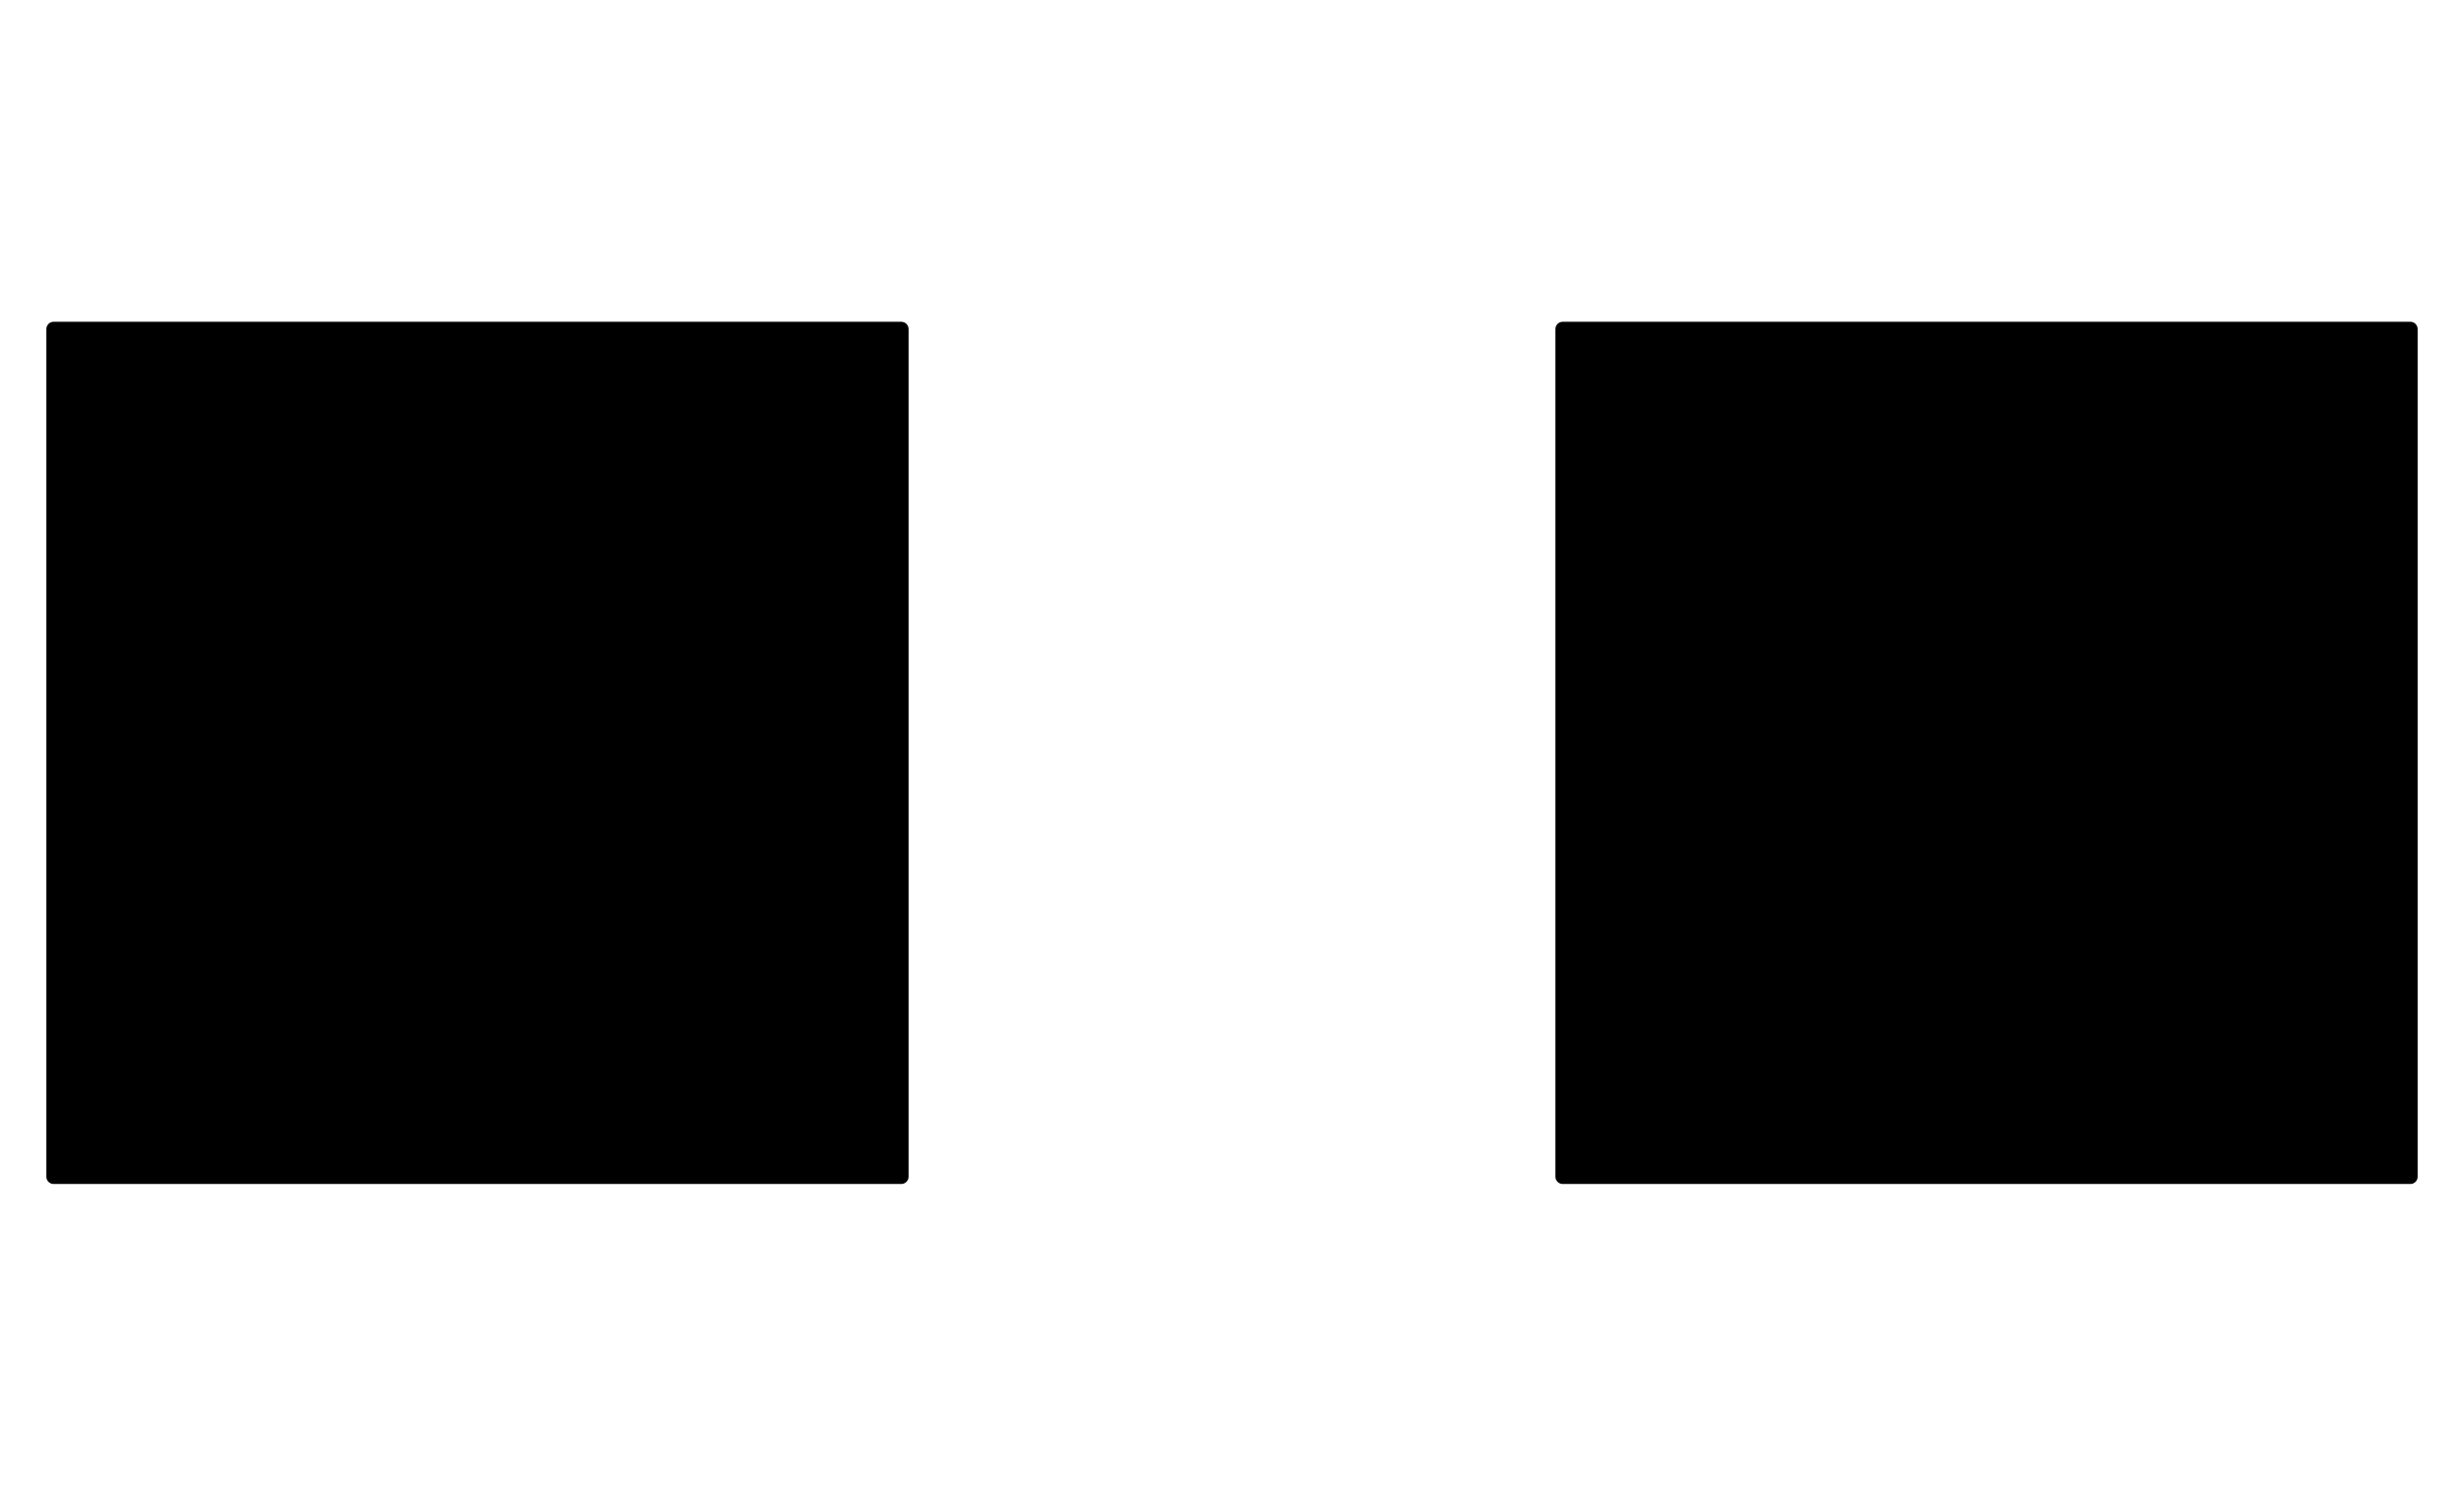
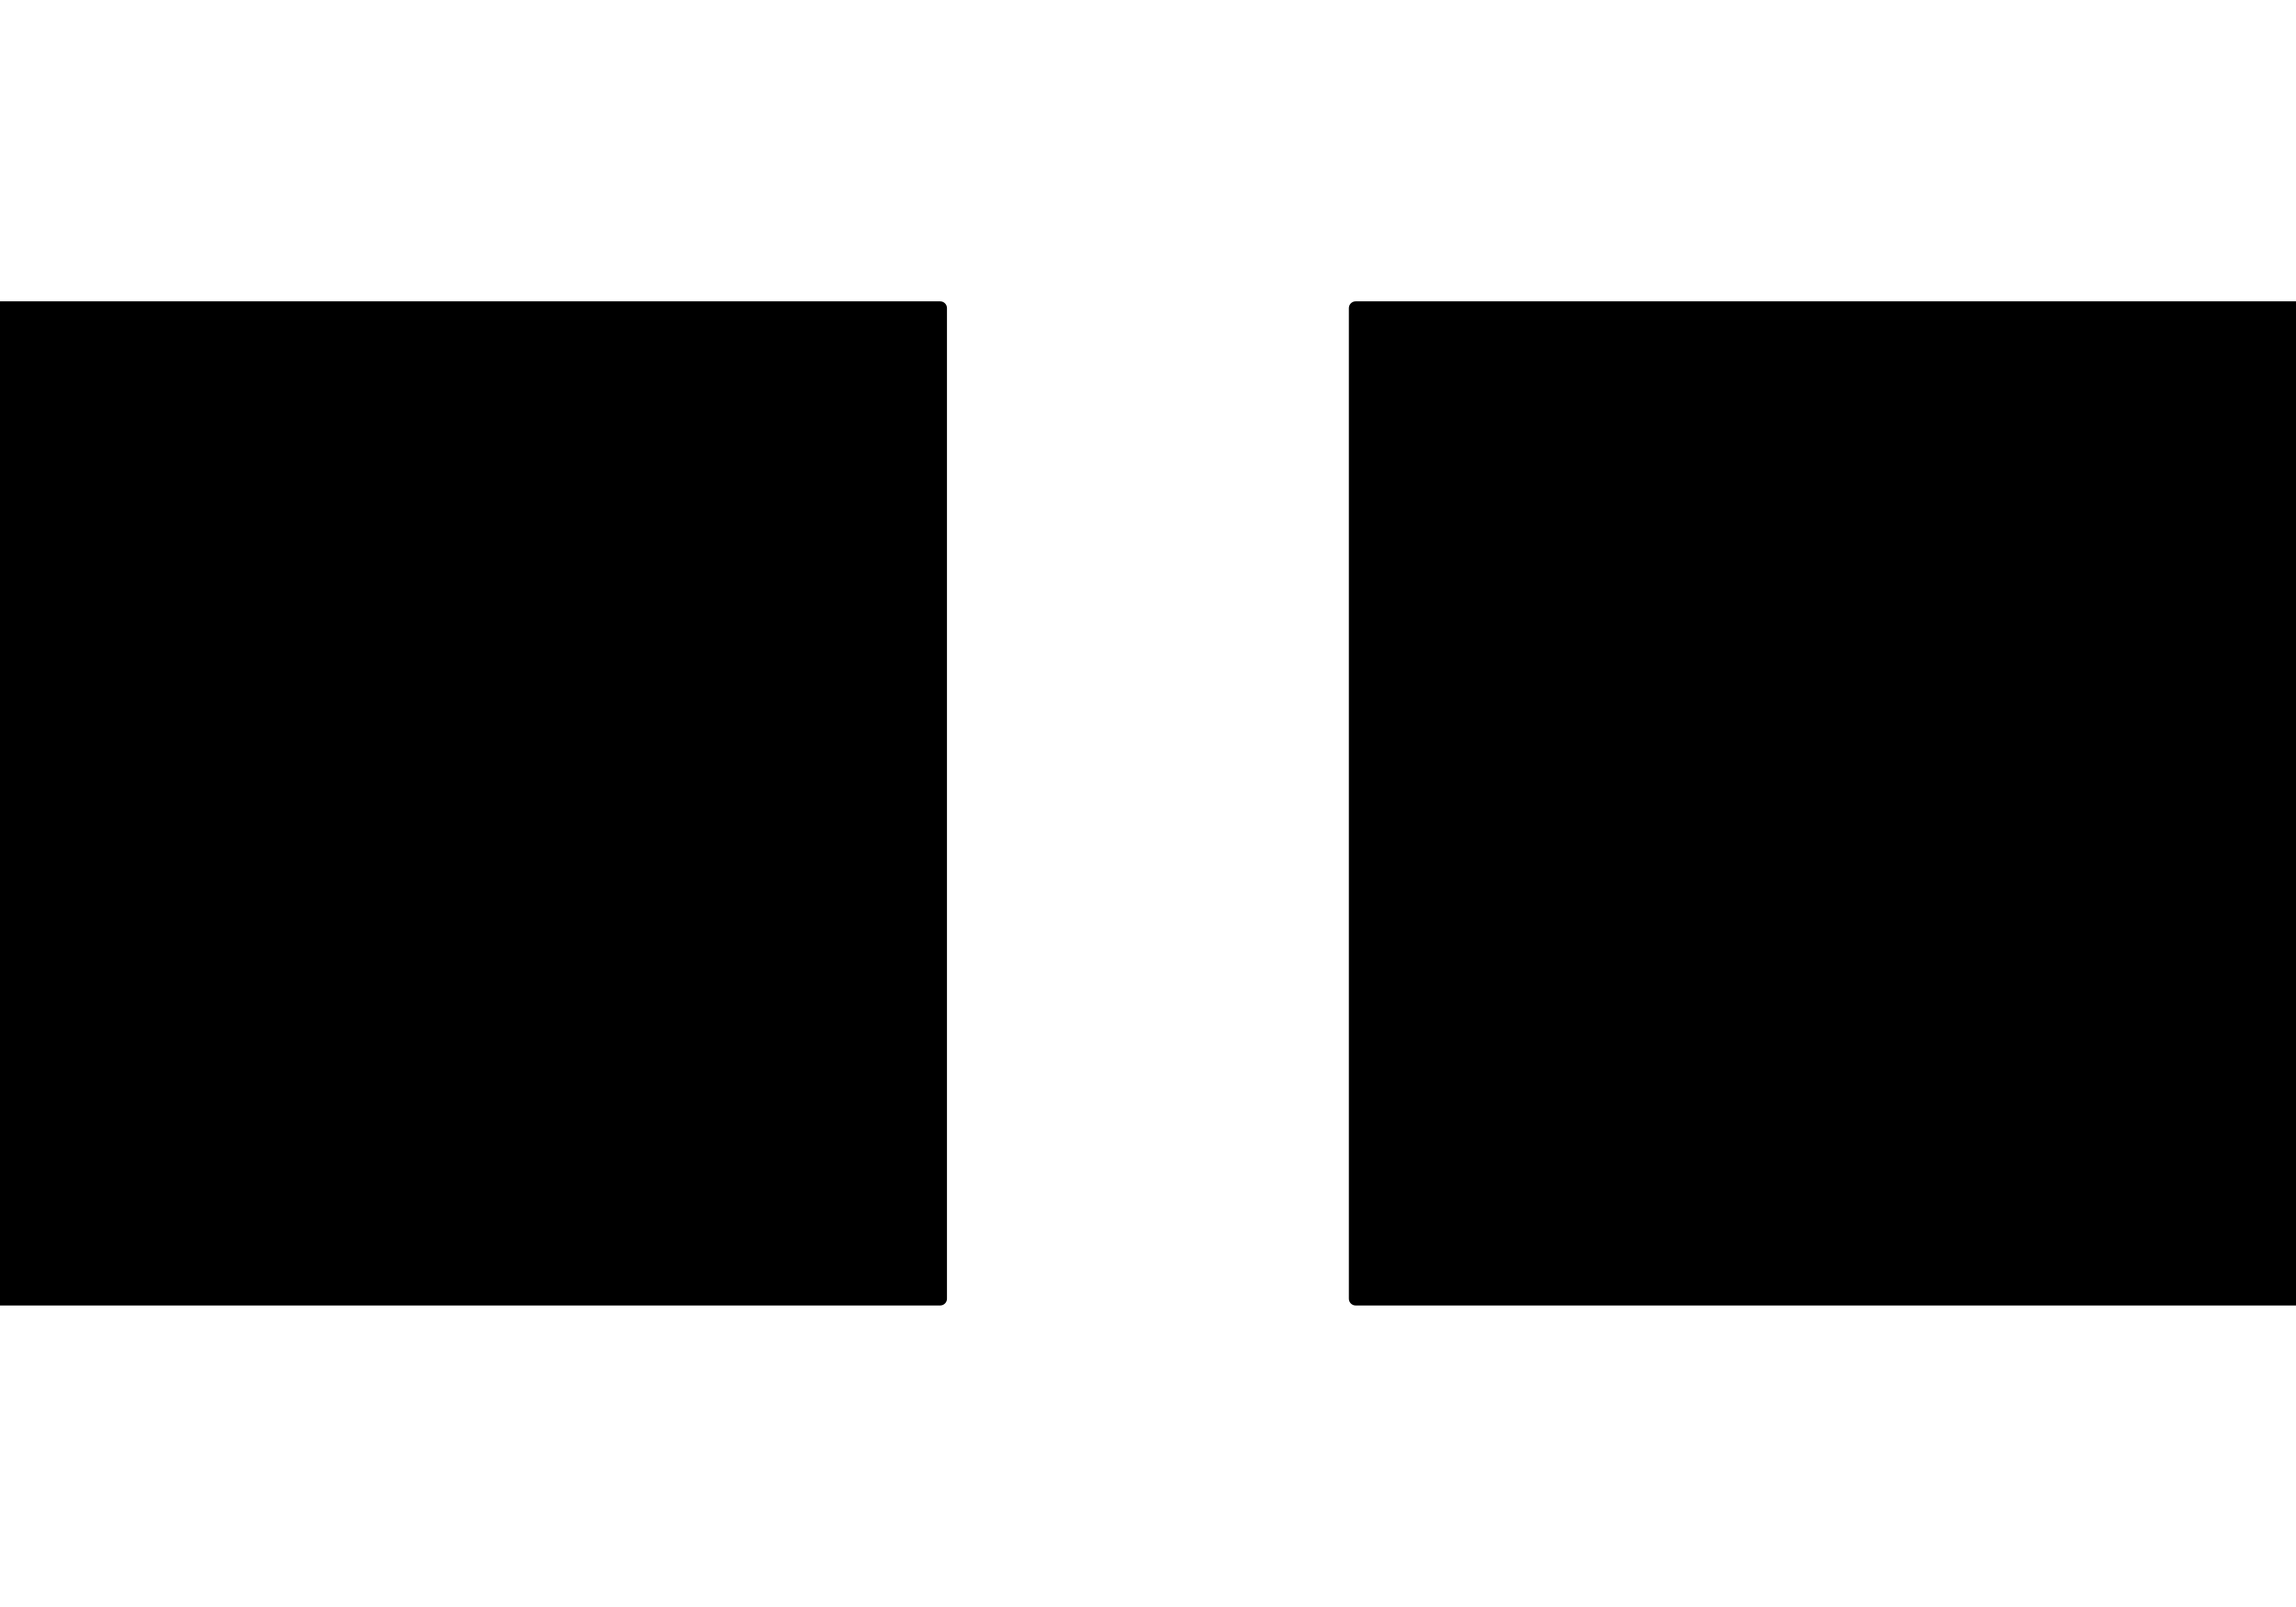
- <svg xmlns="http://www.w3.org/2000/svg" width="1350" height="825" viewBox="0 0 1350 825">
-   <rect width="1350" height="825" fill="black" />
-   <rect x="-210.8" y="-119.0" width="1771.6" height="1063.0" rx="12" ry="12" fill="white" />
-   <rect x="25.4" y="176.3" width="472.4" height="472.4" rx="4" ry="4" fill="black" />
-   <rect x="852.2" y="176.3" width="472.4" height="472.4" rx="4" ry="4" fill="black" />
+ <svg xmlns="http://www.w3.org/2000/svg" width="1350" height="945" viewBox="0 0 1350 945">
+   <rect width="1350" height="945" fill="black" />
+   <rect x="-210.8" y="-59.0" width="1771.6" height="1063.0" rx="12" ry="12" fill="white" />
+   <rect x="-33.7" y="177.2" width="590.5" height="590.5" rx="4" fill="black" />
+   <rect x="793.1" y="177.2" width="590.5" height="590.5" rx="4" fill="black" />
</svg>
